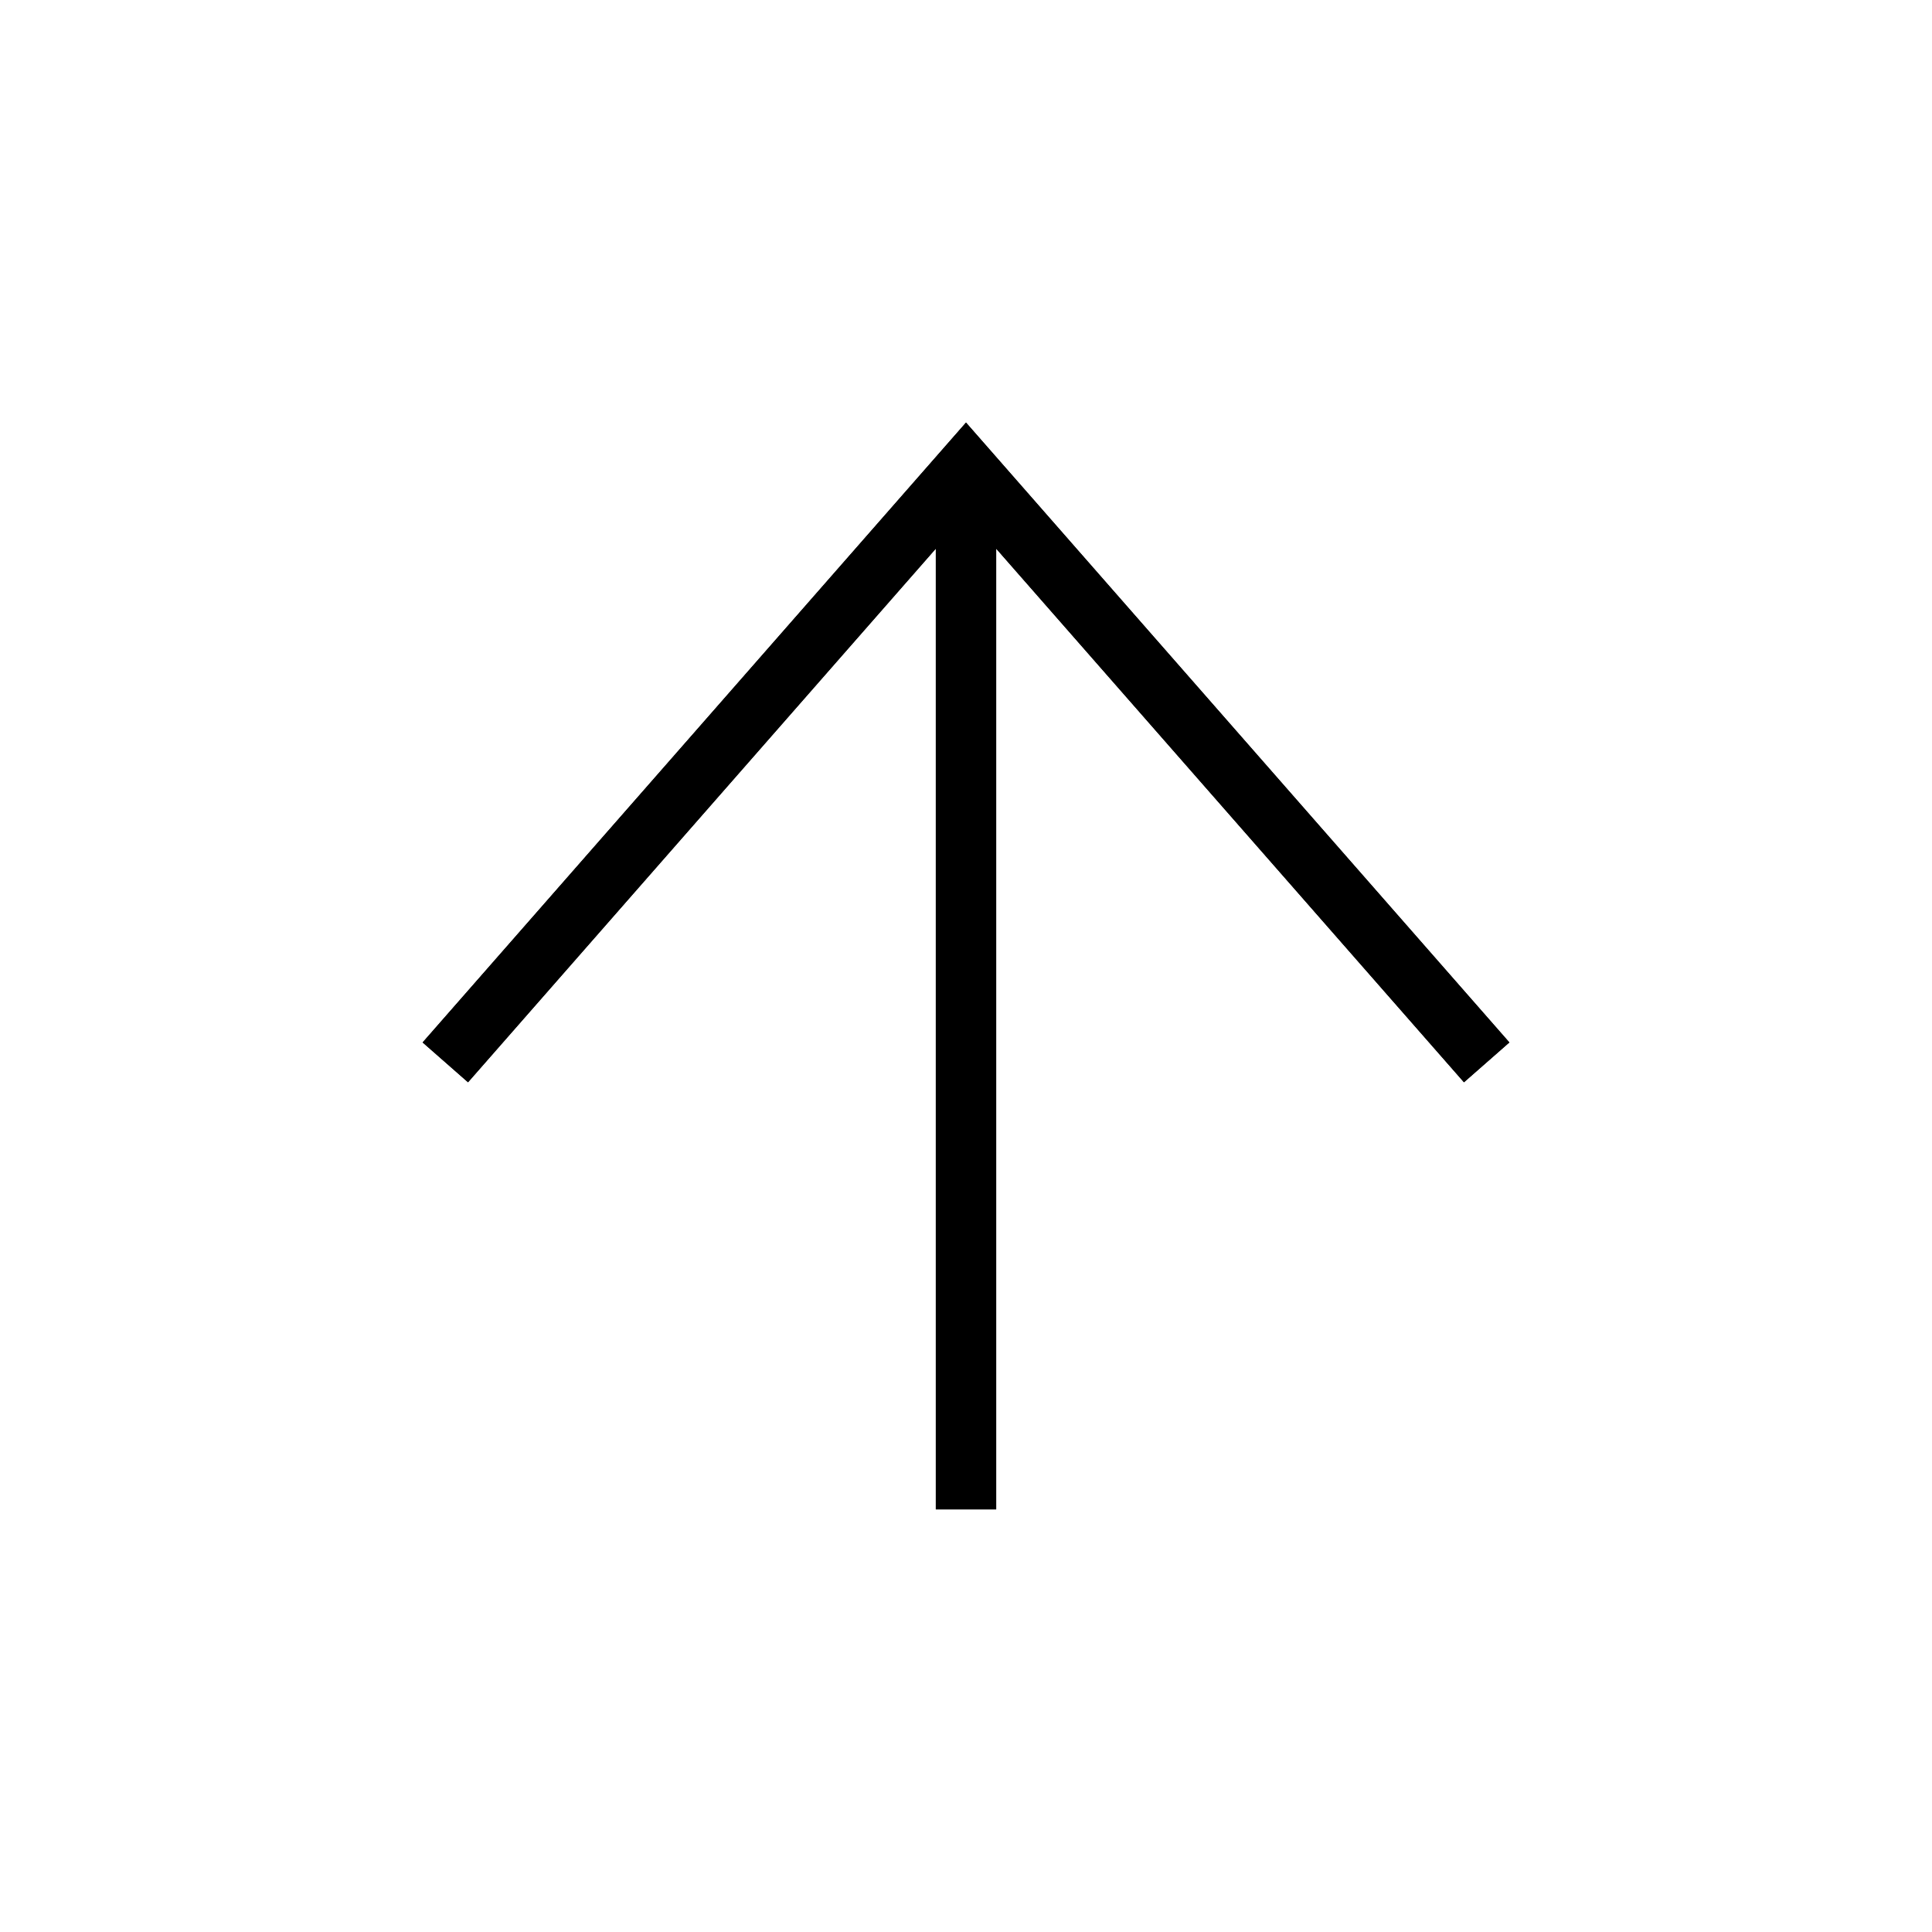
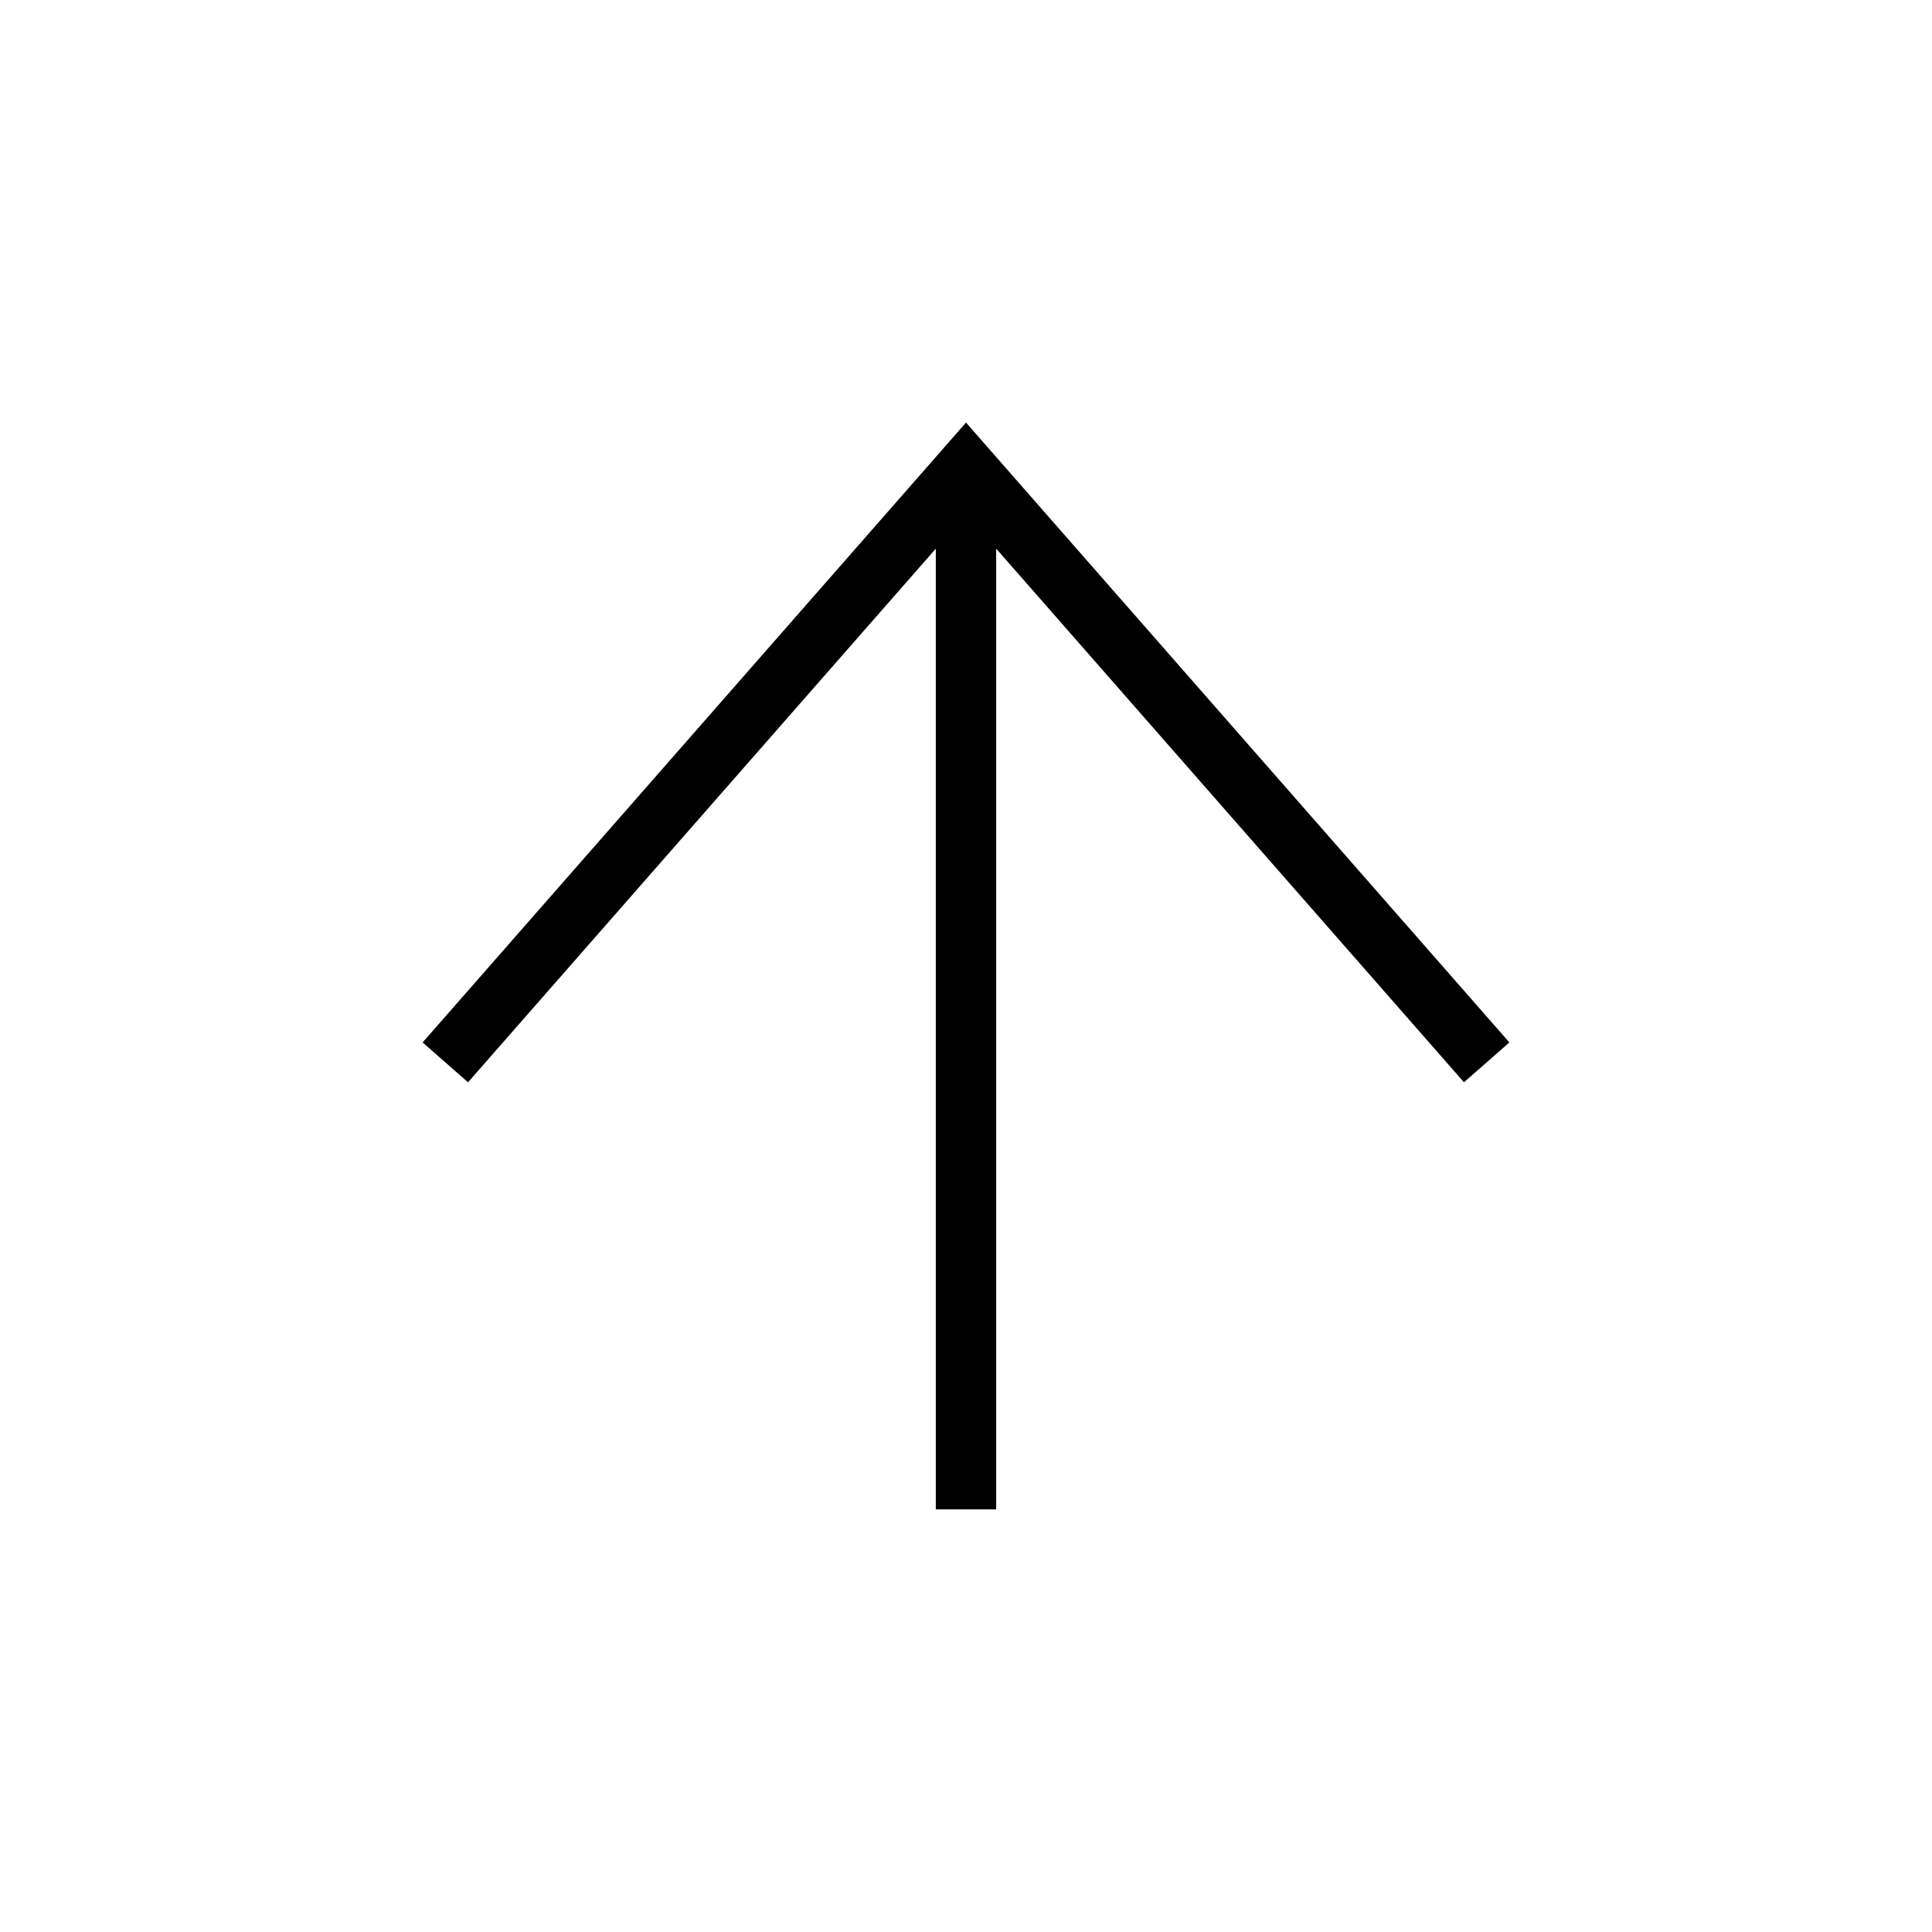
<svg xmlns="http://www.w3.org/2000/svg" width="32" height="32" viewBox="0 0 32 32">
-   <g fill="none" fill-rule="evenodd">
-     <path fill="#000" fill-rule="nonzero" d="M14.074,7.752 L14.734,7 L25.001,16 L14.734,25 L14.074,24.248 L23.483,16 L14.074,7.752 Z M24.102,15.5 L24.102,16.5 L7,16.5 L7,15.5 L24.102,15.5 Z" transform="rotate(-90 16 16)" />
-     <path fill="#000" fill-rule="nonzero" d="M14.074,7.752 L14.734,7 L25.001,16 L14.734,25 L14.074,24.248 L23.483,16 L14.074,7.752 Z M24.102,15.5 L24.102,16.5 L7,16.5 L7,15.5 L24.102,15.5 Z" transform="rotate(-90 16 16)" />
-   </g>
+   <path d="M14.074,7.752 L14.734,7 L25.001,16 L14.734,25 L14.074,24.248 L23.483,16 L14.074,7.752 Z M24.102,15.5 L24.102,16.5 L7,16.5 L7,15.5 L24.102,15.5 Z" transform="rotate(-90 16 16)" />
</svg>
